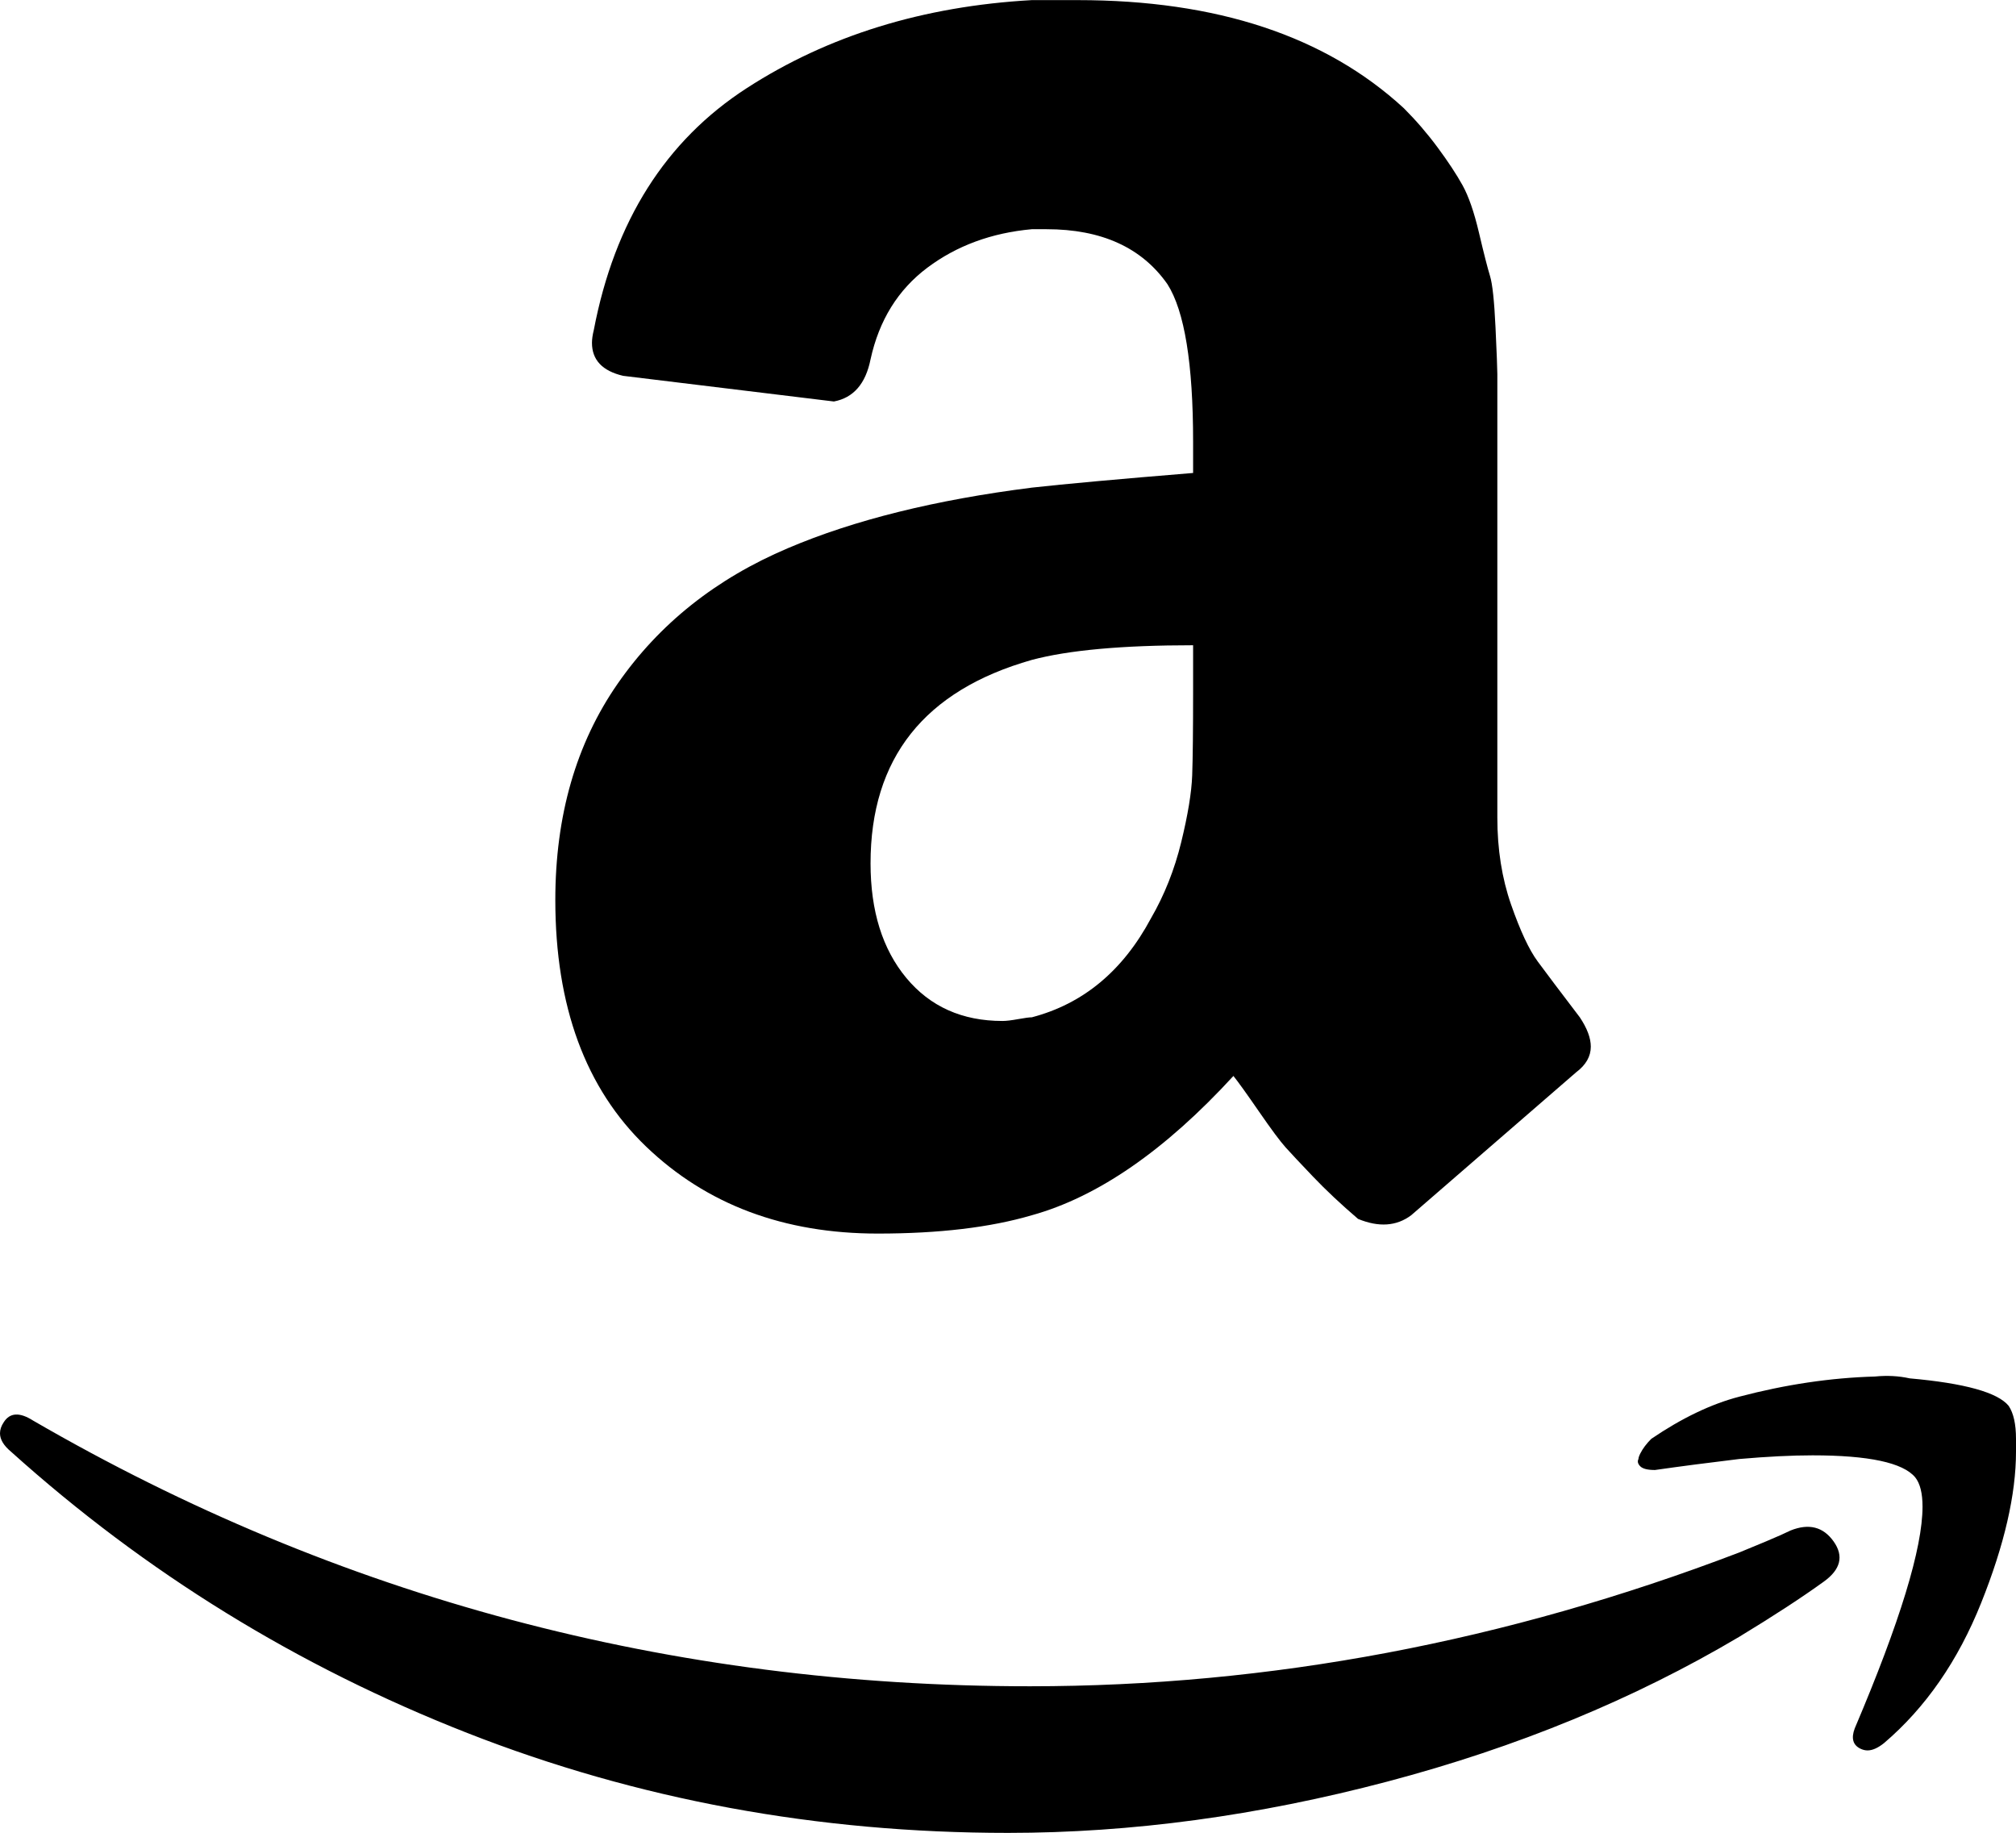
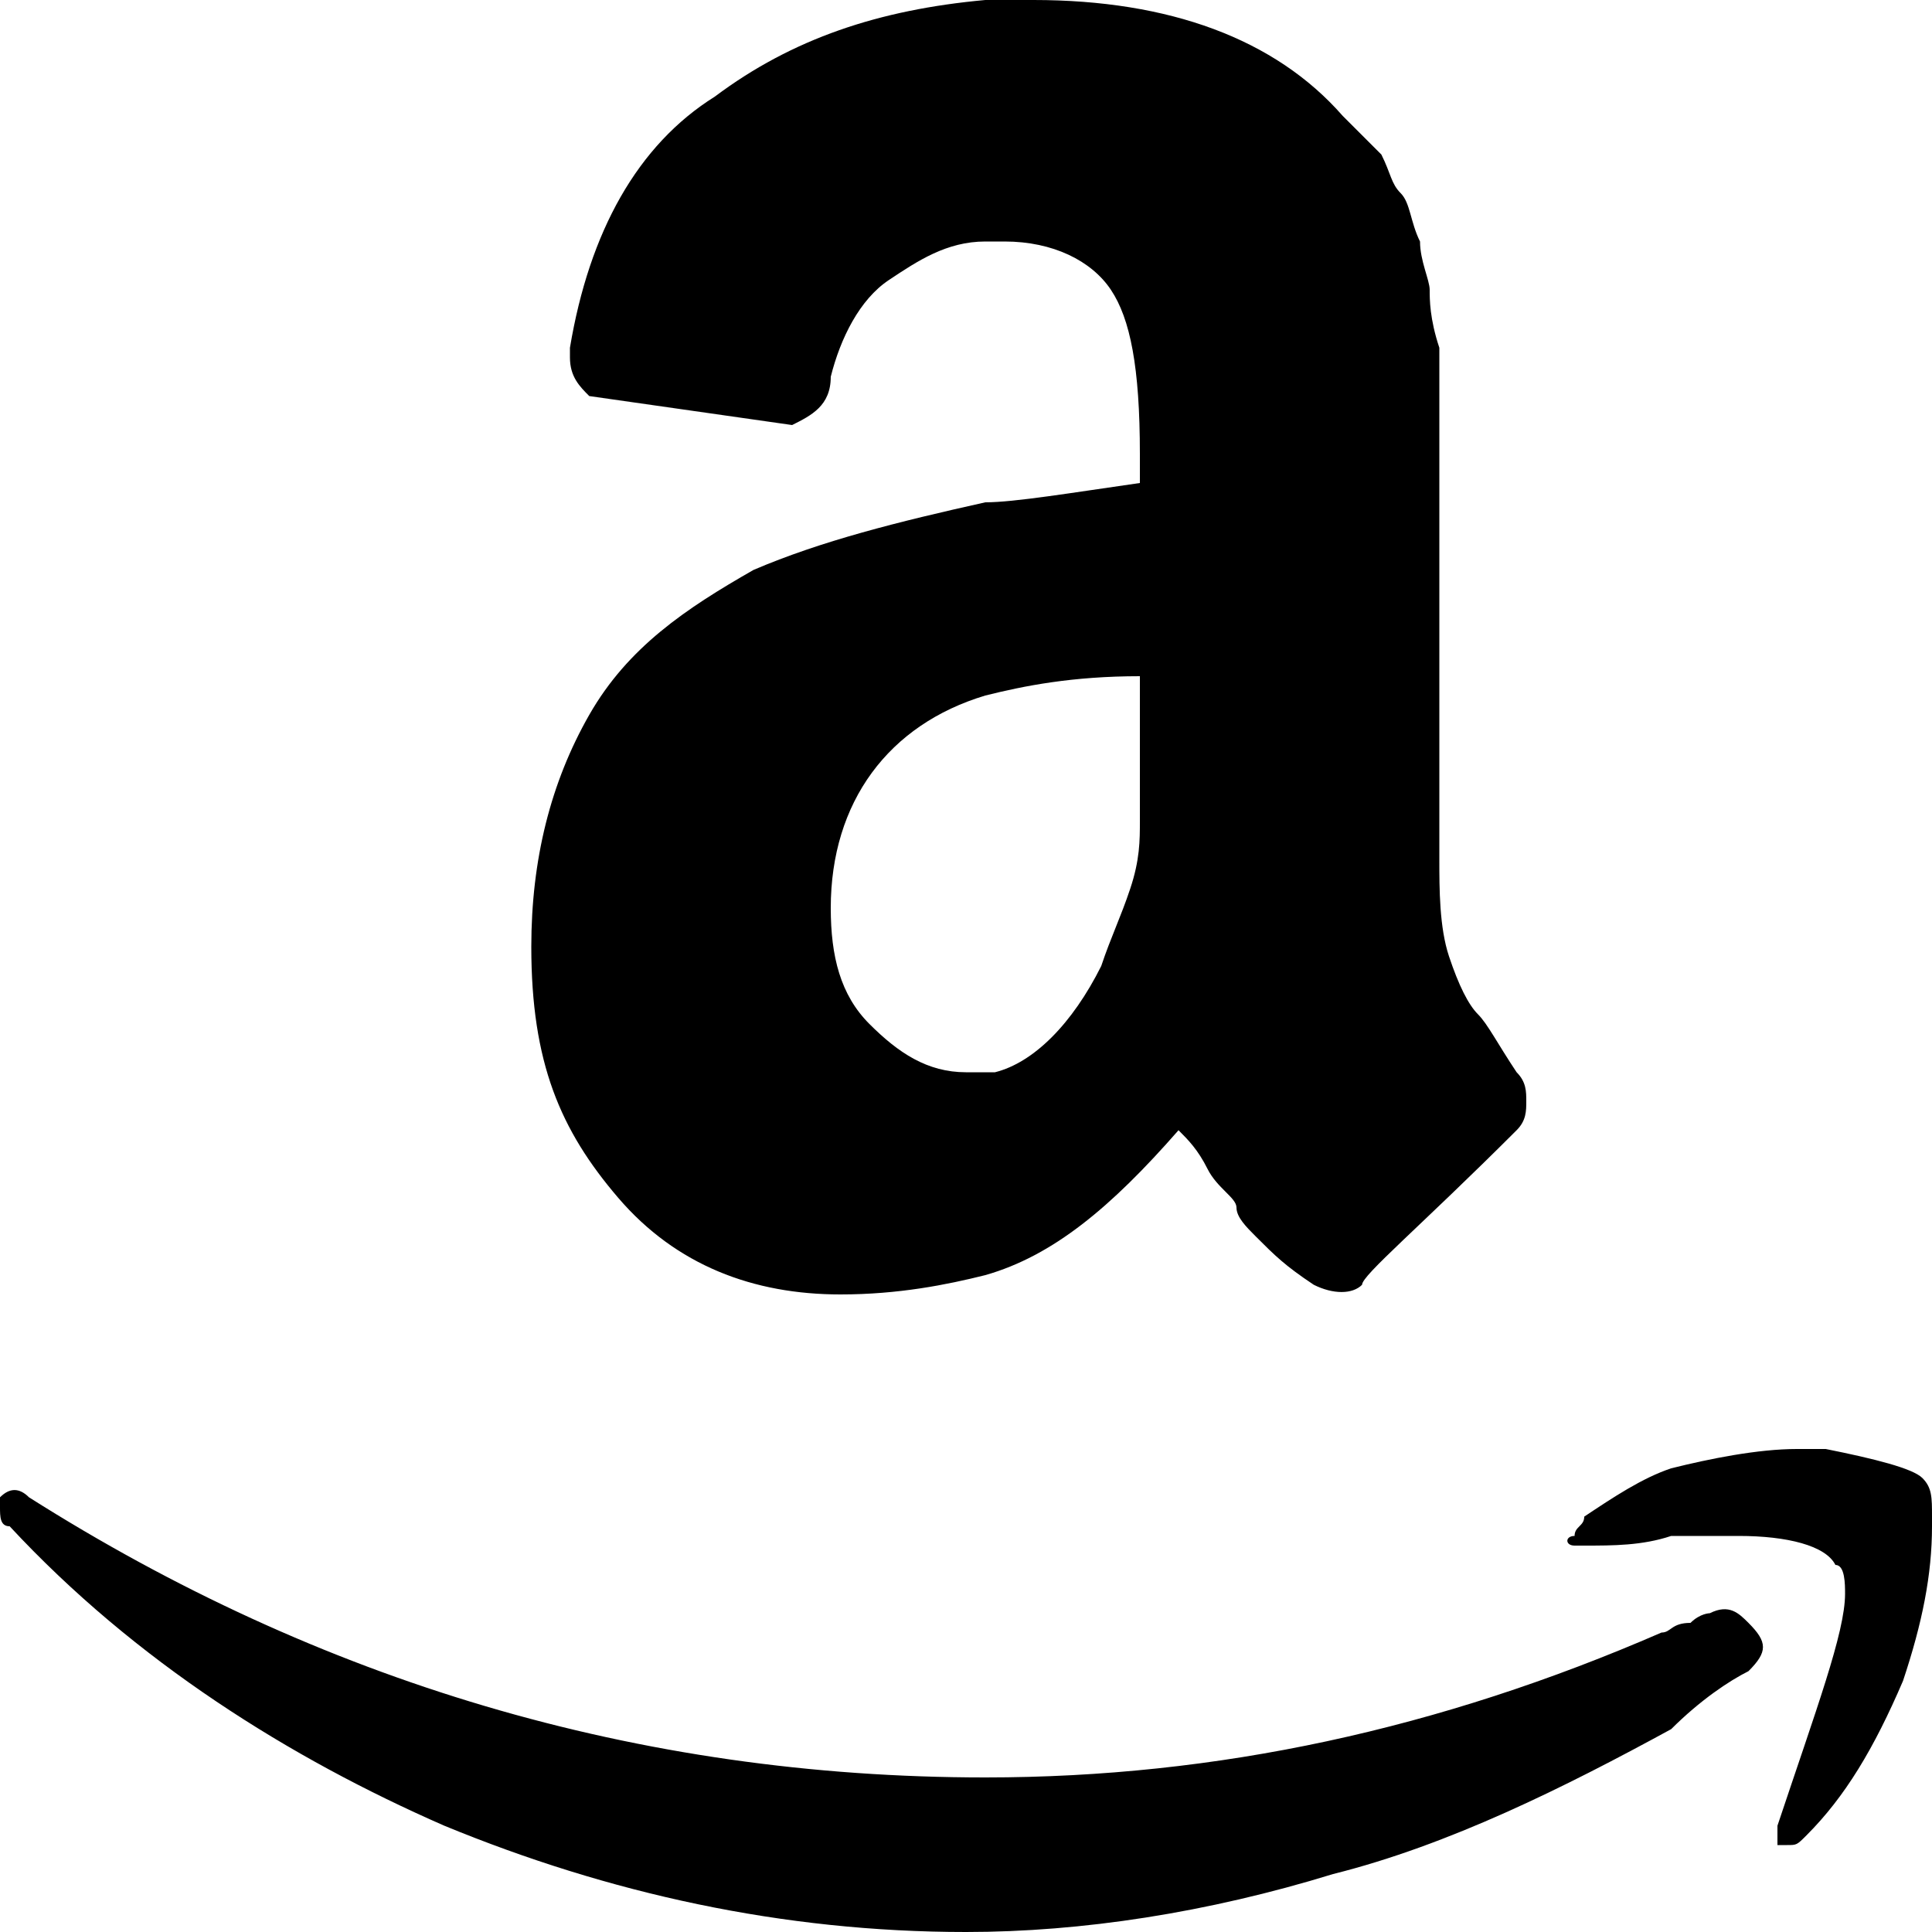
- <svg xmlns="http://www.w3.org/2000/svg" width="2500" height="2273" viewBox="0 0 1100 1000">
-   <path d="M2 776c3.333-5.333 8.666-5.667 16-1 166.666 96.667 348 145 544 145 130.666 0 259.666-24.333 387-73 3.333-1.333 8.166-3.333 14.5-6 6.333-2.667 10.833-4.667 13.5-6 10-4 17.833-2 23.5 6 5.666 8 3.833 15.333-5.5 22-12 8.667-27.334 18.667-46 30-57.334 34-121.334 60.333-192 79-70.667 18.667-139.667 28-207 28-104 0-202.334-18.167-295-54.5C162.333 909.167 79.333 858 6 792c-4-3.333-6-6.667-6-10 0-2 .666-4 2-6zm301-285c0-46 11.333-85.333 34-118 22.666-32.667 53.666-57.333 93-74 36-15.333 80.333-26.333 133-33 18-2 47.333-4.667 88-8v-17c0-42.667-4.667-71.333-14-86-14-20-36-30-66-30h-8c-22 2-41 9-57 21s-26.334 28.667-31 50c-2.667 13.333-9.334 21-20 23l-115-14c-11.334-2.667-17-8.667-17-18 0-2 .333-4.333 1-7 11.333-59.333 39.166-103.333 83.5-132C451.833 19.333 503.666 3.333 563 0h25c76 0 135.333 19.667 178 59a190.52 190.52 0 0 1 18.5 21.5c5.666 7.667 10.166 14.5 13.5 20.5 3.333 6 6.333 14.667 9 26 2.666 11.333 4.666 19.167 6 23.5 1.333 4.333 2.333 13.667 3 28 .666 14.333 1 22.833 1 25.5v242c0 17.333 2.5 33.167 7.5 47.5s9.833 24.667 14.5 31c4.666 6.333 12.333 16.5 23 30.5 4 6 6 11.333 6 16 0 5.333-2.667 10-8 14-55.334 48-85.334 74-90 78-8 6-17.667 6.667-29 2-9.334-8-17.5-15.667-24.5-23s-12-12.667-15-16-7.834-9.833-14.5-19.5c-6.667-9.667-11.334-16.167-14-19.5-37.334 40.667-74 66-110 76-22.667 6.667-50.667 10-84 10-51.334 0-93.5-15.833-126.5-47.5S303 549 303 491zm172-20c0 26 6.5 46.833 19.5 62.5S525 557 547 557c2 0 4.833-.333 8.5-1 3.666-.667 6.166-1 7.5-1 28-7.333 49.666-25.333 65-54 7.333-12.667 12.833-26.5 16.5-41.5 3.666-15 5.666-27.167 6-36.5.333-9.333.5-24.667.5-46v-25c-38.667 0-68 2.667-88 8-58.667 16.667-88 53.667-88 111zm420 322c1.333-2.667 3.333-5.333 6-8 16.666-11.333 32.666-19 48-23 25.333-6.667 50-10.333 74-11 6.666-.667 13-.333 19 1 30 2.667 48 7.667 54 15 2.666 4 4 10 4 18v7c0 23.333-6.334 50.833-19 82.5-12.667 31.667-30.334 57.167-53 76.5-3.334 2.667-6.334 4-9 4-1.334 0-2.667-.333-4-1-4-2-5-5.667-3-11 24.666-58 37-98.333 37-121 0-7.333-1.334-12.667-4-16-6.667-8-25.334-12-56-12-11.334 0-24.667.667-40 2-16.667 2-32 4-46 6-4 0-6.667-.667-8-2-1.334-1.333-1.667-2.667-1-4 0-.667.333-1.667 1-3z" />
+ <svg xmlns="http://www.w3.org/2000/svg" version="1.1" id="Layer_1" x="0px" y="0px" viewBox="0 0 20 20" style="enable-background:new 0 0 20 20;" xml:space="preserve">
+   <path d="M0,15.5c0.1-0.1,0.2-0.1,0.3,0c3,1.9,6.3,2.9,9.9,2.9c2.4,0,4.7-0.5,7-1.5c0.1,0,0.1-0.1,0.3-0.1c0.1-0.1,0.2-0.1,0.2-0.1  c0.2-0.1,0.3,0,0.4,0.1c0.2,0.2,0.2,0.3,0,0.5c-0.2,0.1-0.5,0.3-0.8,0.6c-1.1,0.6-2.3,1.2-3.5,1.5C12.5,19.8,11.2,20,10,20  c-1.9,0-3.7-0.4-5.4-1.1c-1.6-0.7-3.2-1.7-4.5-3.1C0,15.8,0,15.7,0,15.6C0,15.6,0,15.6,0,15.5z M5.5,9.8c0-0.9,0.2-1.7,0.6-2.4  c0.4-0.7,1-1.1,1.7-1.5c0.7-0.3,1.5-0.5,2.4-0.7c0.3,0,0.9-0.1,1.6-0.2V4.7c0-0.9-0.1-1.4-0.3-1.7c-0.2-0.3-0.6-0.5-1.1-0.5h-0.2  c-0.4,0-0.7,0.2-1,0.4c-0.3,0.2-0.5,0.6-0.6,1c0,0.3-0.2,0.4-0.4,0.5L6.1,4.1C6,4,5.9,3.9,5.9,3.7V3.6C6.1,2.4,6.6,1.5,7.4,1  c0.8-0.6,1.7-0.9,2.8-1h0.5c1.4,0,2.5,0.4,3.2,1.2c0.1,0.1,0.3,0.3,0.4,0.4c0.1,0.2,0.1,0.3,0.2,0.4c0.1,0.1,0.1,0.3,0.2,0.5  c0,0.2,0.1,0.4,0.1,0.5s0,0.3,0.1,0.6c0,0.3,0,0.5,0,0.5v4.8c0,0.3,0,0.7,0.1,1c0.1,0.3,0.2,0.5,0.3,0.6s0.2,0.3,0.4,0.6  c0.1,0.1,0.1,0.2,0.1,0.3c0,0.1,0,0.2-0.1,0.3c-1,1-1.6,1.5-1.6,1.6c-0.1,0.1-0.3,0.1-0.5,0c-0.3-0.2-0.4-0.3-0.6-0.5  c-0.1-0.1-0.2-0.2-0.2-0.3s-0.2-0.2-0.3-0.4c-0.1-0.2-0.2-0.3-0.3-0.4c-0.7,0.8-1.3,1.3-2,1.5c-0.4,0.1-0.9,0.2-1.5,0.2  c-0.9,0-1.7-0.3-2.3-1C5.8,11.7,5.5,11,5.5,9.8z M8.6,9.4c0,0.5,0.1,0.9,0.4,1.2c0.3,0.3,0.6,0.5,1,0.5c0,0,0.1,0,0.2,0  c0.1,0,0.1,0,0.1,0c0.4-0.1,0.8-0.5,1.1-1.1c0.1-0.3,0.2-0.5,0.3-0.8c0.1-0.3,0.1-0.5,0.1-0.7s0-0.5,0-0.9V7c-0.7,0-1.2,0.1-1.6,0.2  C9.2,7.5,8.6,8.3,8.6,9.4z M16.3,15.9c0-0.1,0.1-0.1,0.1-0.2c0.3-0.2,0.6-0.4,0.9-0.5c0.4-0.1,0.9-0.2,1.3-0.2c0.1,0,0.2,0,0.3,0  c0.5,0.1,0.9,0.2,1,0.3c0.1,0.1,0.1,0.2,0.1,0.4v0.1c0,0.5-0.1,1-0.3,1.6c-0.3,0.7-0.6,1.2-1,1.6c-0.1,0.1-0.1,0.1-0.2,0.1  c0,0,0,0-0.1,0c0-0.1,0-0.1,0-0.2c0.4-1.2,0.7-2,0.7-2.4c0-0.1,0-0.3-0.1-0.3c-0.1-0.2-0.5-0.3-1-0.3c-0.2,0-0.4,0-0.7,0  C17,16,16.7,16,16.4,16c-0.1,0-0.1,0-0.1,0C16.2,16,16.2,15.9,16.3,15.9L16.3,15.9z" />
</svg>
